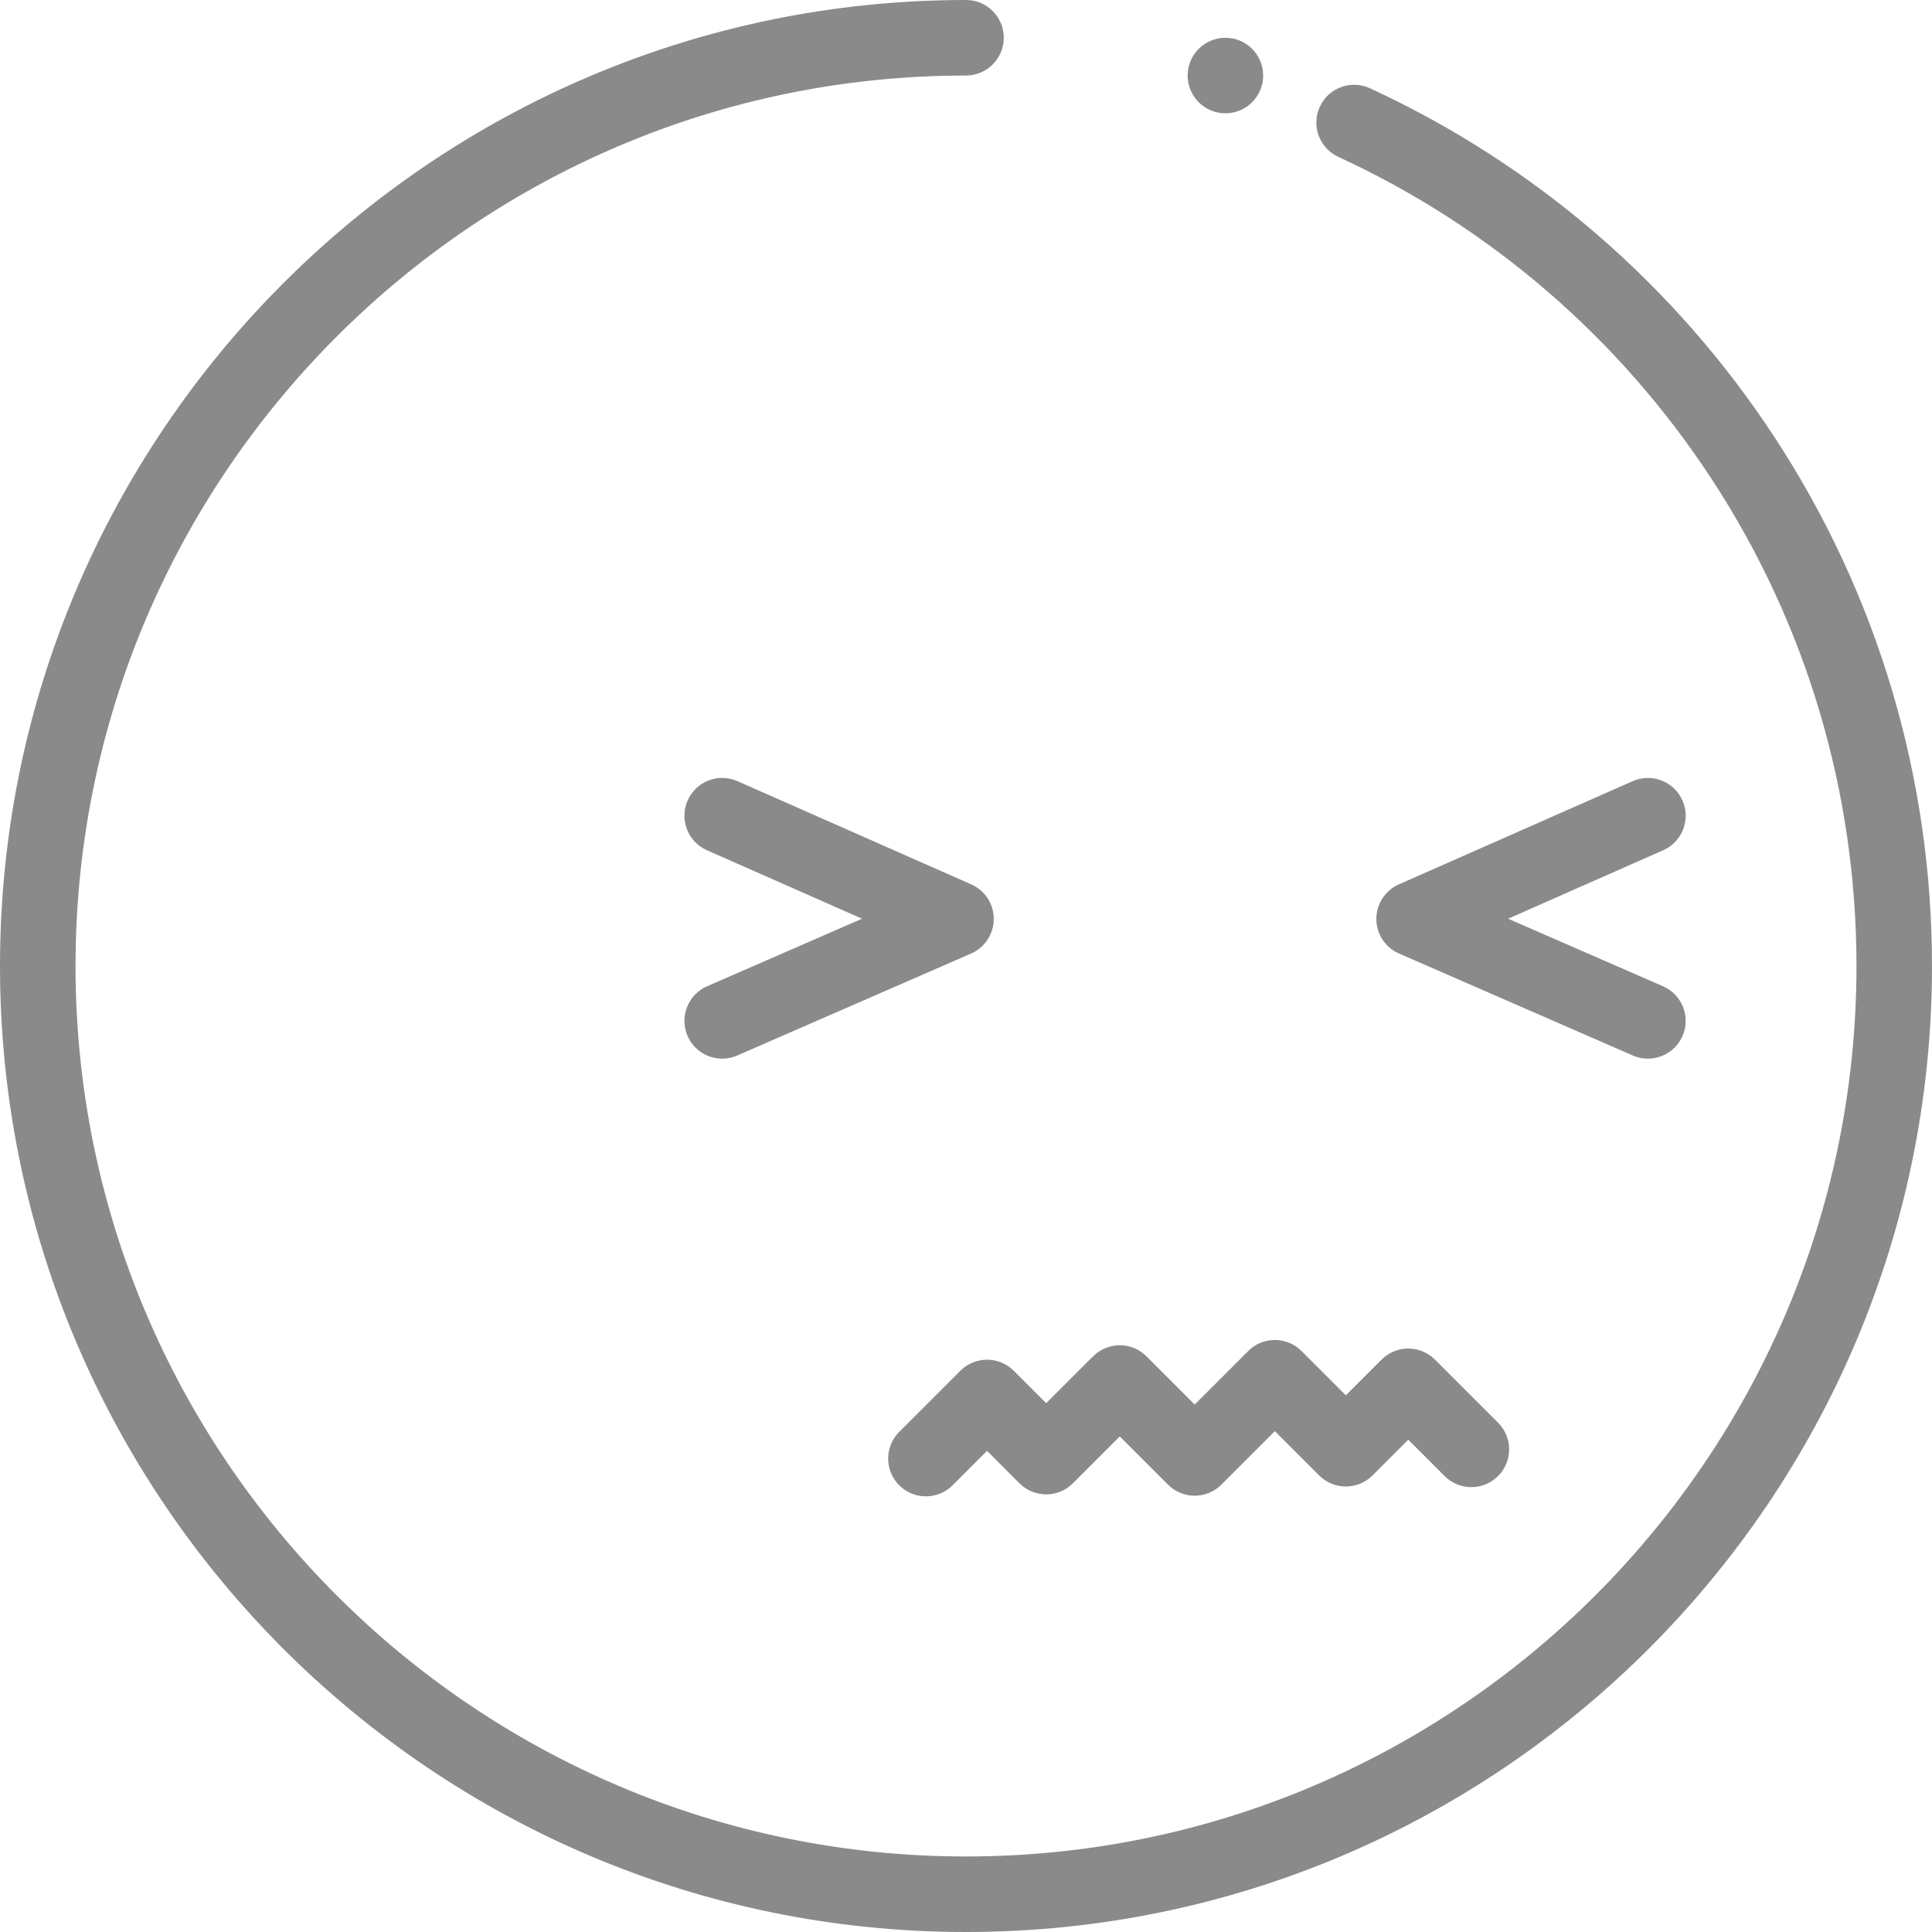
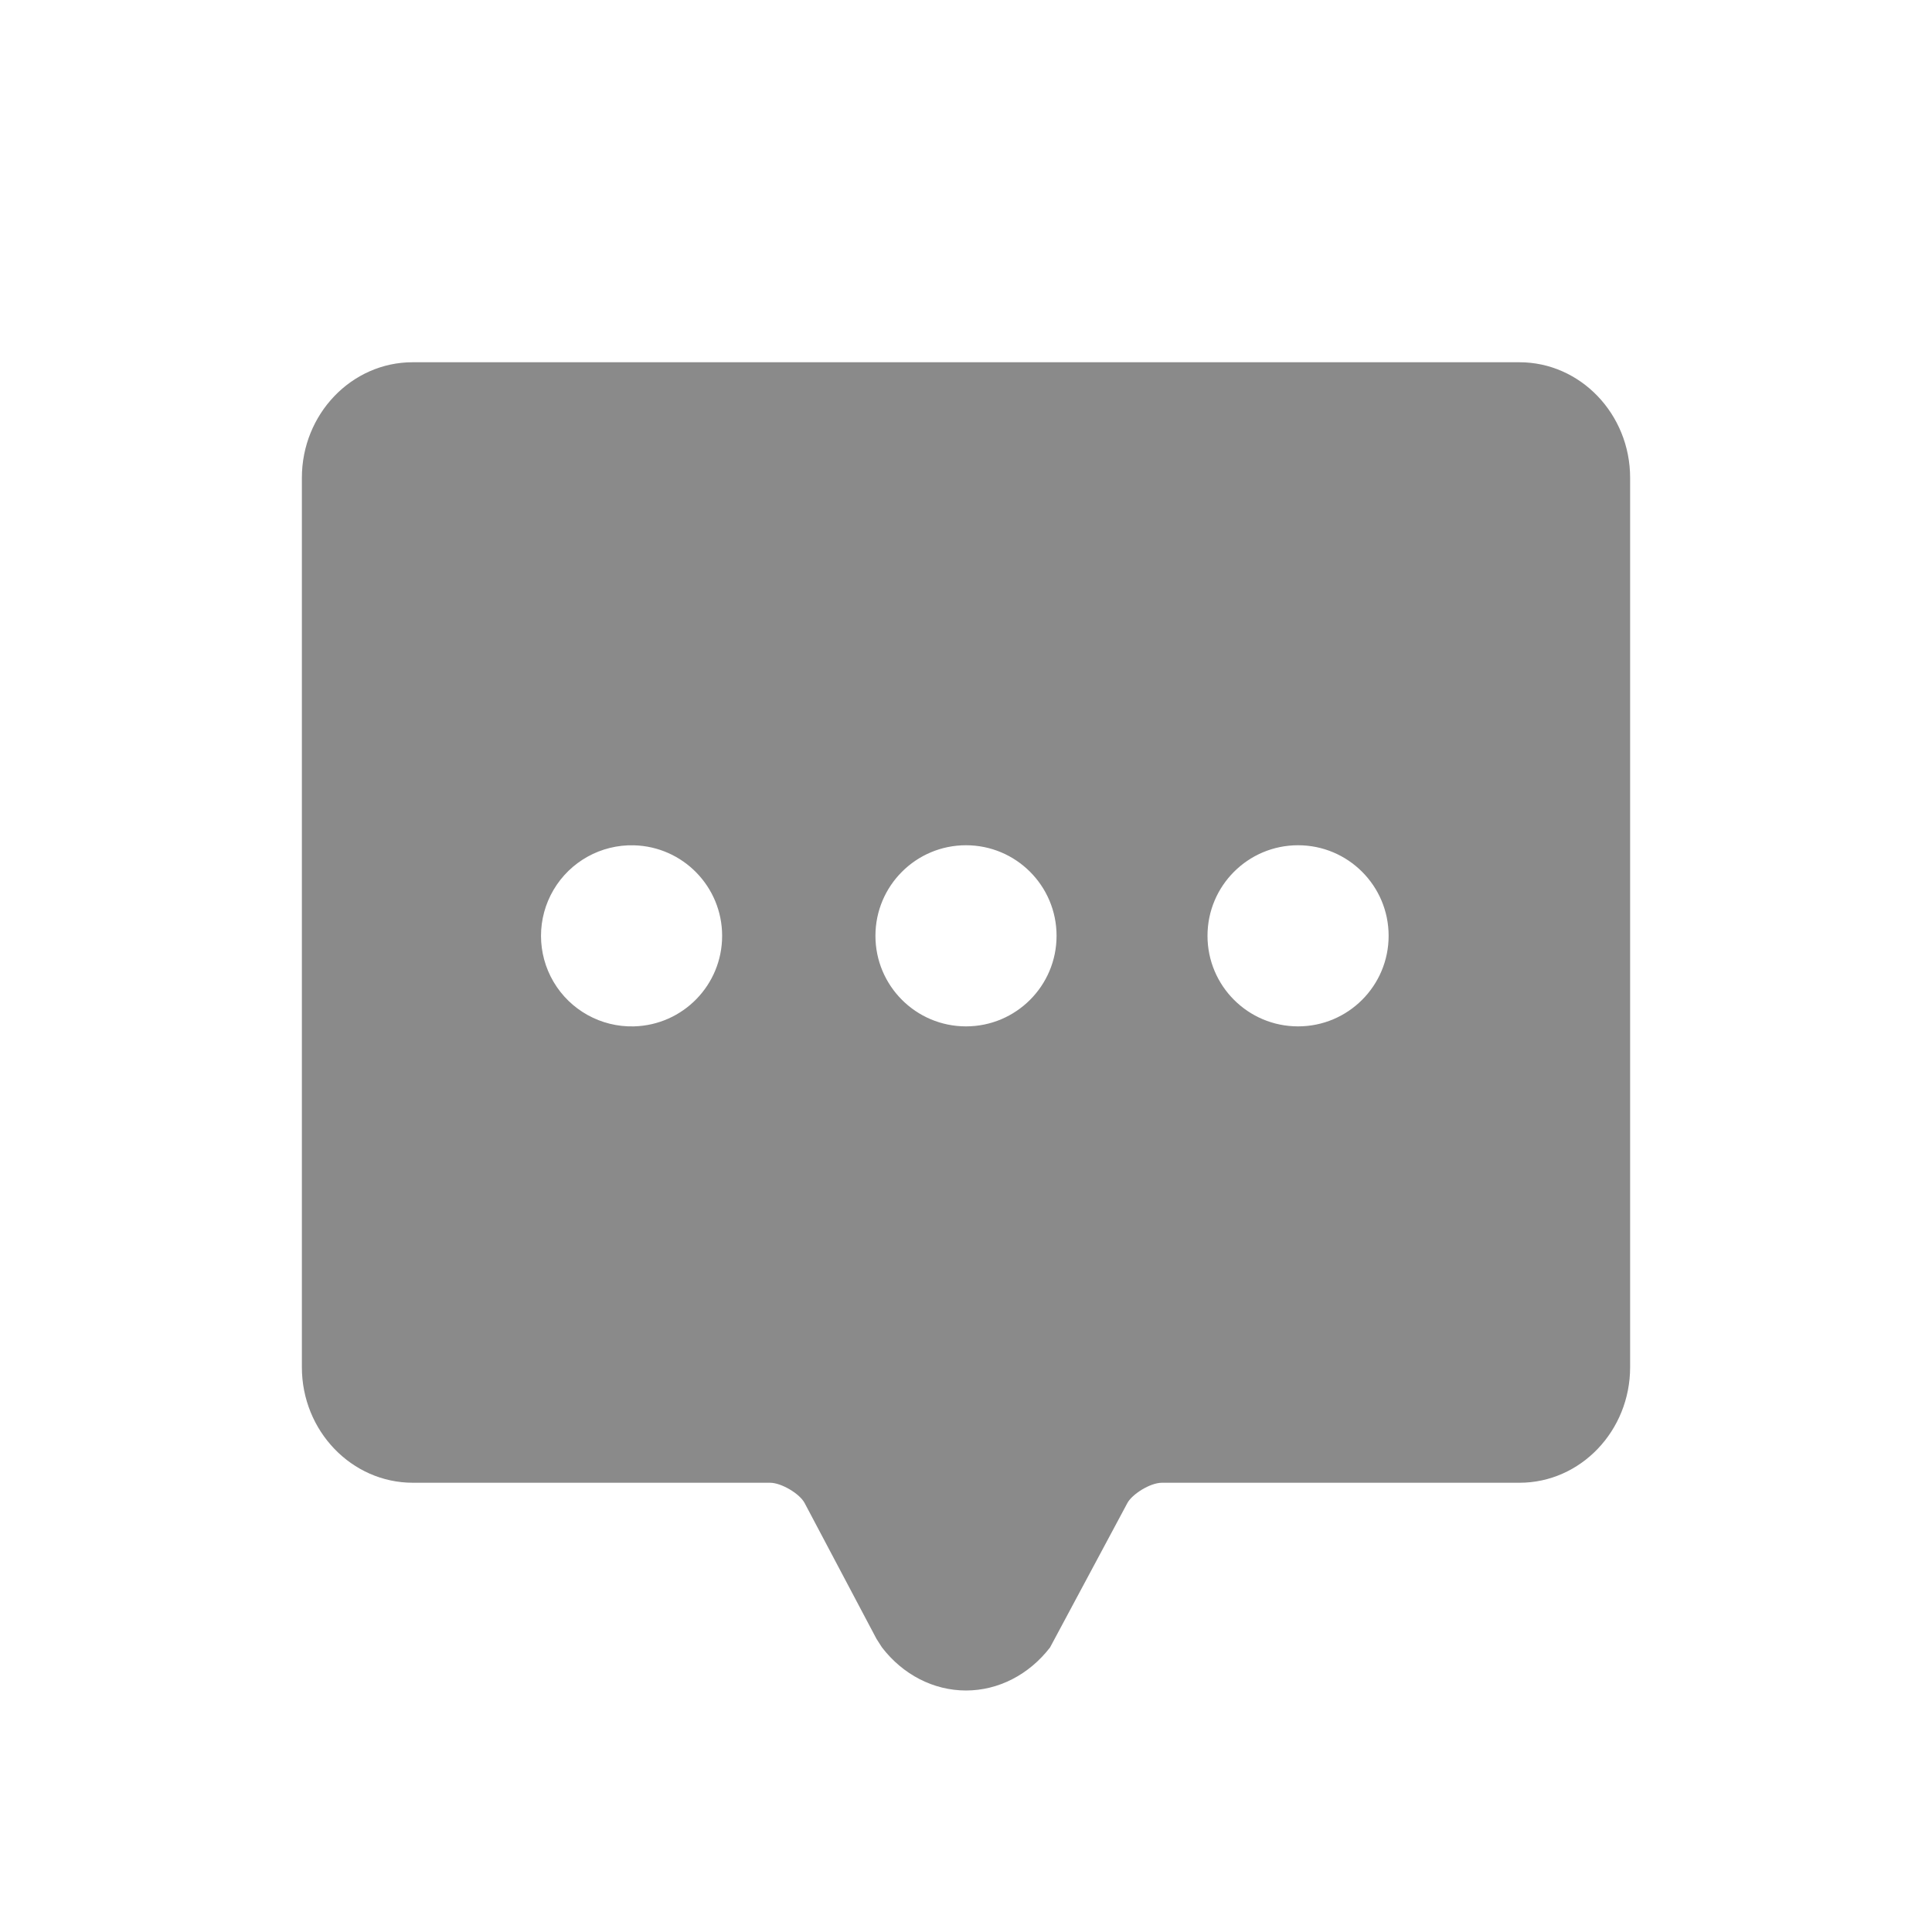
- <svg xmlns="http://www.w3.org/2000/svg" t="1494602218947" class="icon" style="" viewBox="0 0 1024 1024" version="1.1" p-id="6531" width="200" height="200">
+ <svg xmlns="http://www.w3.org/2000/svg" t="1586792099071" class="icon" viewBox="0 0 1024 1024" version="1.1" p-id="3854" width="200" height="200">
  <defs>
    <style type="text/css" />
  </defs>
-   <path d="M940.973 232.388c-52.914-81.02-127.222-145.202-214.886-185.61a20.012 20.012 0 0 0-26.556 9.8c-4.624 10.04-0.24 21.928 9.8 26.556 80.824 37.252 149.336 96.434 198.13 171.144 50.056 76.642 76.512 165.762 76.512 257.724 0 260.246-211.726 471.966-471.97 471.966S40.031 772.246 40.031 512.002 251.755 40.03 511.999 40.03a20.01 20.01 0 0 0 20.014-20.014C532.015 8.958 523.055 0 511.999 0 229.681 0 0.001 229.682 0.001 512.002c0 282.316 229.68 511.996 511.998 511.996s511.998-229.68 511.998-511.996c0.004-99.758-28.708-196.446-83.024-279.614z" fill="#8a8a8a" p-id="6532" />
-   <path d="M794.003 754.05l-33.438-33.436c-7.814-7.814-20.488-7.814-28.304 0l-18.936 18.94-23.462-23.466a20.014 20.014 0 0 0-28.308-0.002l-28.34 28.344-25.552-25.554a20.014 20.014 0 0 0-28.308 0l-24.856 24.858-17.194-17.196c-7.822-7.814-20.492-7.814-28.312-0.002L476.601 758.926c-7.816 7.818-7.816 20.49 0 28.306 3.91 3.906 9.034 5.86 14.154 5.86s10.244-1.954 14.154-5.86l18.238-18.24 17.194 17.196a20.02 20.02 0 0 0 28.308-0.002l24.856-24.856 25.552 25.552a20.014 20.014 0 0 0 28.308 0.002l28.34-28.344 23.462 23.466a20.028 20.028 0 0 0 28.308 0.002l18.936-18.94 19.288 19.286c7.814 7.814 20.488 7.816 28.304-0.002 7.82-7.814 7.82-20.488 0-28.302z" fill="#8a8a8a" p-id="6533" />
-   <path d="M649.489 40.03m-20.014 0a20.014 20.014 0 1 0 40.028 0 20.014 20.014 0 1 0-40.028 0Z" fill="#8a8a8a" p-id="6534" />
-   <path d="M514.777 468.734l-123.92-54.706c-10.104-4.462-21.928 0.112-26.392 10.226-4.462 10.114 0.114 21.93 10.228 26.396l82.188 36.286-82.108 35.804c-10.13 4.42-14.762 16.214-10.344 26.348a20.014 20.014 0 0 0 18.354 12.02 19.888 19.888 0 0 0 7.99-1.676l123.92-54.04a20.012 20.012 0 0 0 12.014-18.302 20.006 20.006 0 0 0-11.93-18.356zM881.431 522.746l-82.108-35.804 82.188-36.286c10.114-4.464 14.694-16.282 10.228-26.396s-16.286-14.69-26.392-10.226l-123.92 54.706a20.016 20.016 0 0 0 0.082 36.656l123.92 54.04a19.952 19.952 0 0 0 7.99 1.674c7.72 0 15.072-4.492 18.354-12.02 4.42-10.132-0.21-21.926-10.342-26.344z" fill="#8a8a8a" p-id="6535" />
+   <path d="M688 544a48 48 0 1 1 0-96 48 48 0 0 1 0 96M512 544a48 48 0 1 1 0-96 48 48 0 0 1 0 96m-176 0a48 48 0 1 1-0.032-95.968A48 48 0 0 1 336 544M805.312 192H218.688C186.336 192 160 219.488 160 253.248v471.392c0 33.792 26.4 61.248 58.816 61.248h189.344c5.888 0 15.648 5.728 18.304 10.752l38.08 71.968 2.912 4.544c11.136 14.496 27.36 22.816 44.48 22.848h0.032c17.152 0 33.376-8.32 44.576-22.816l40.992-76.544c2.432-4.576 11.936-10.752 18.336-10.752h189.504c32.32 0 58.624-27.456 58.624-61.248V253.248C864 219.488 837.664 192 805.312 192" p-id="3855" fill="#8a8a8a" />
</svg>
